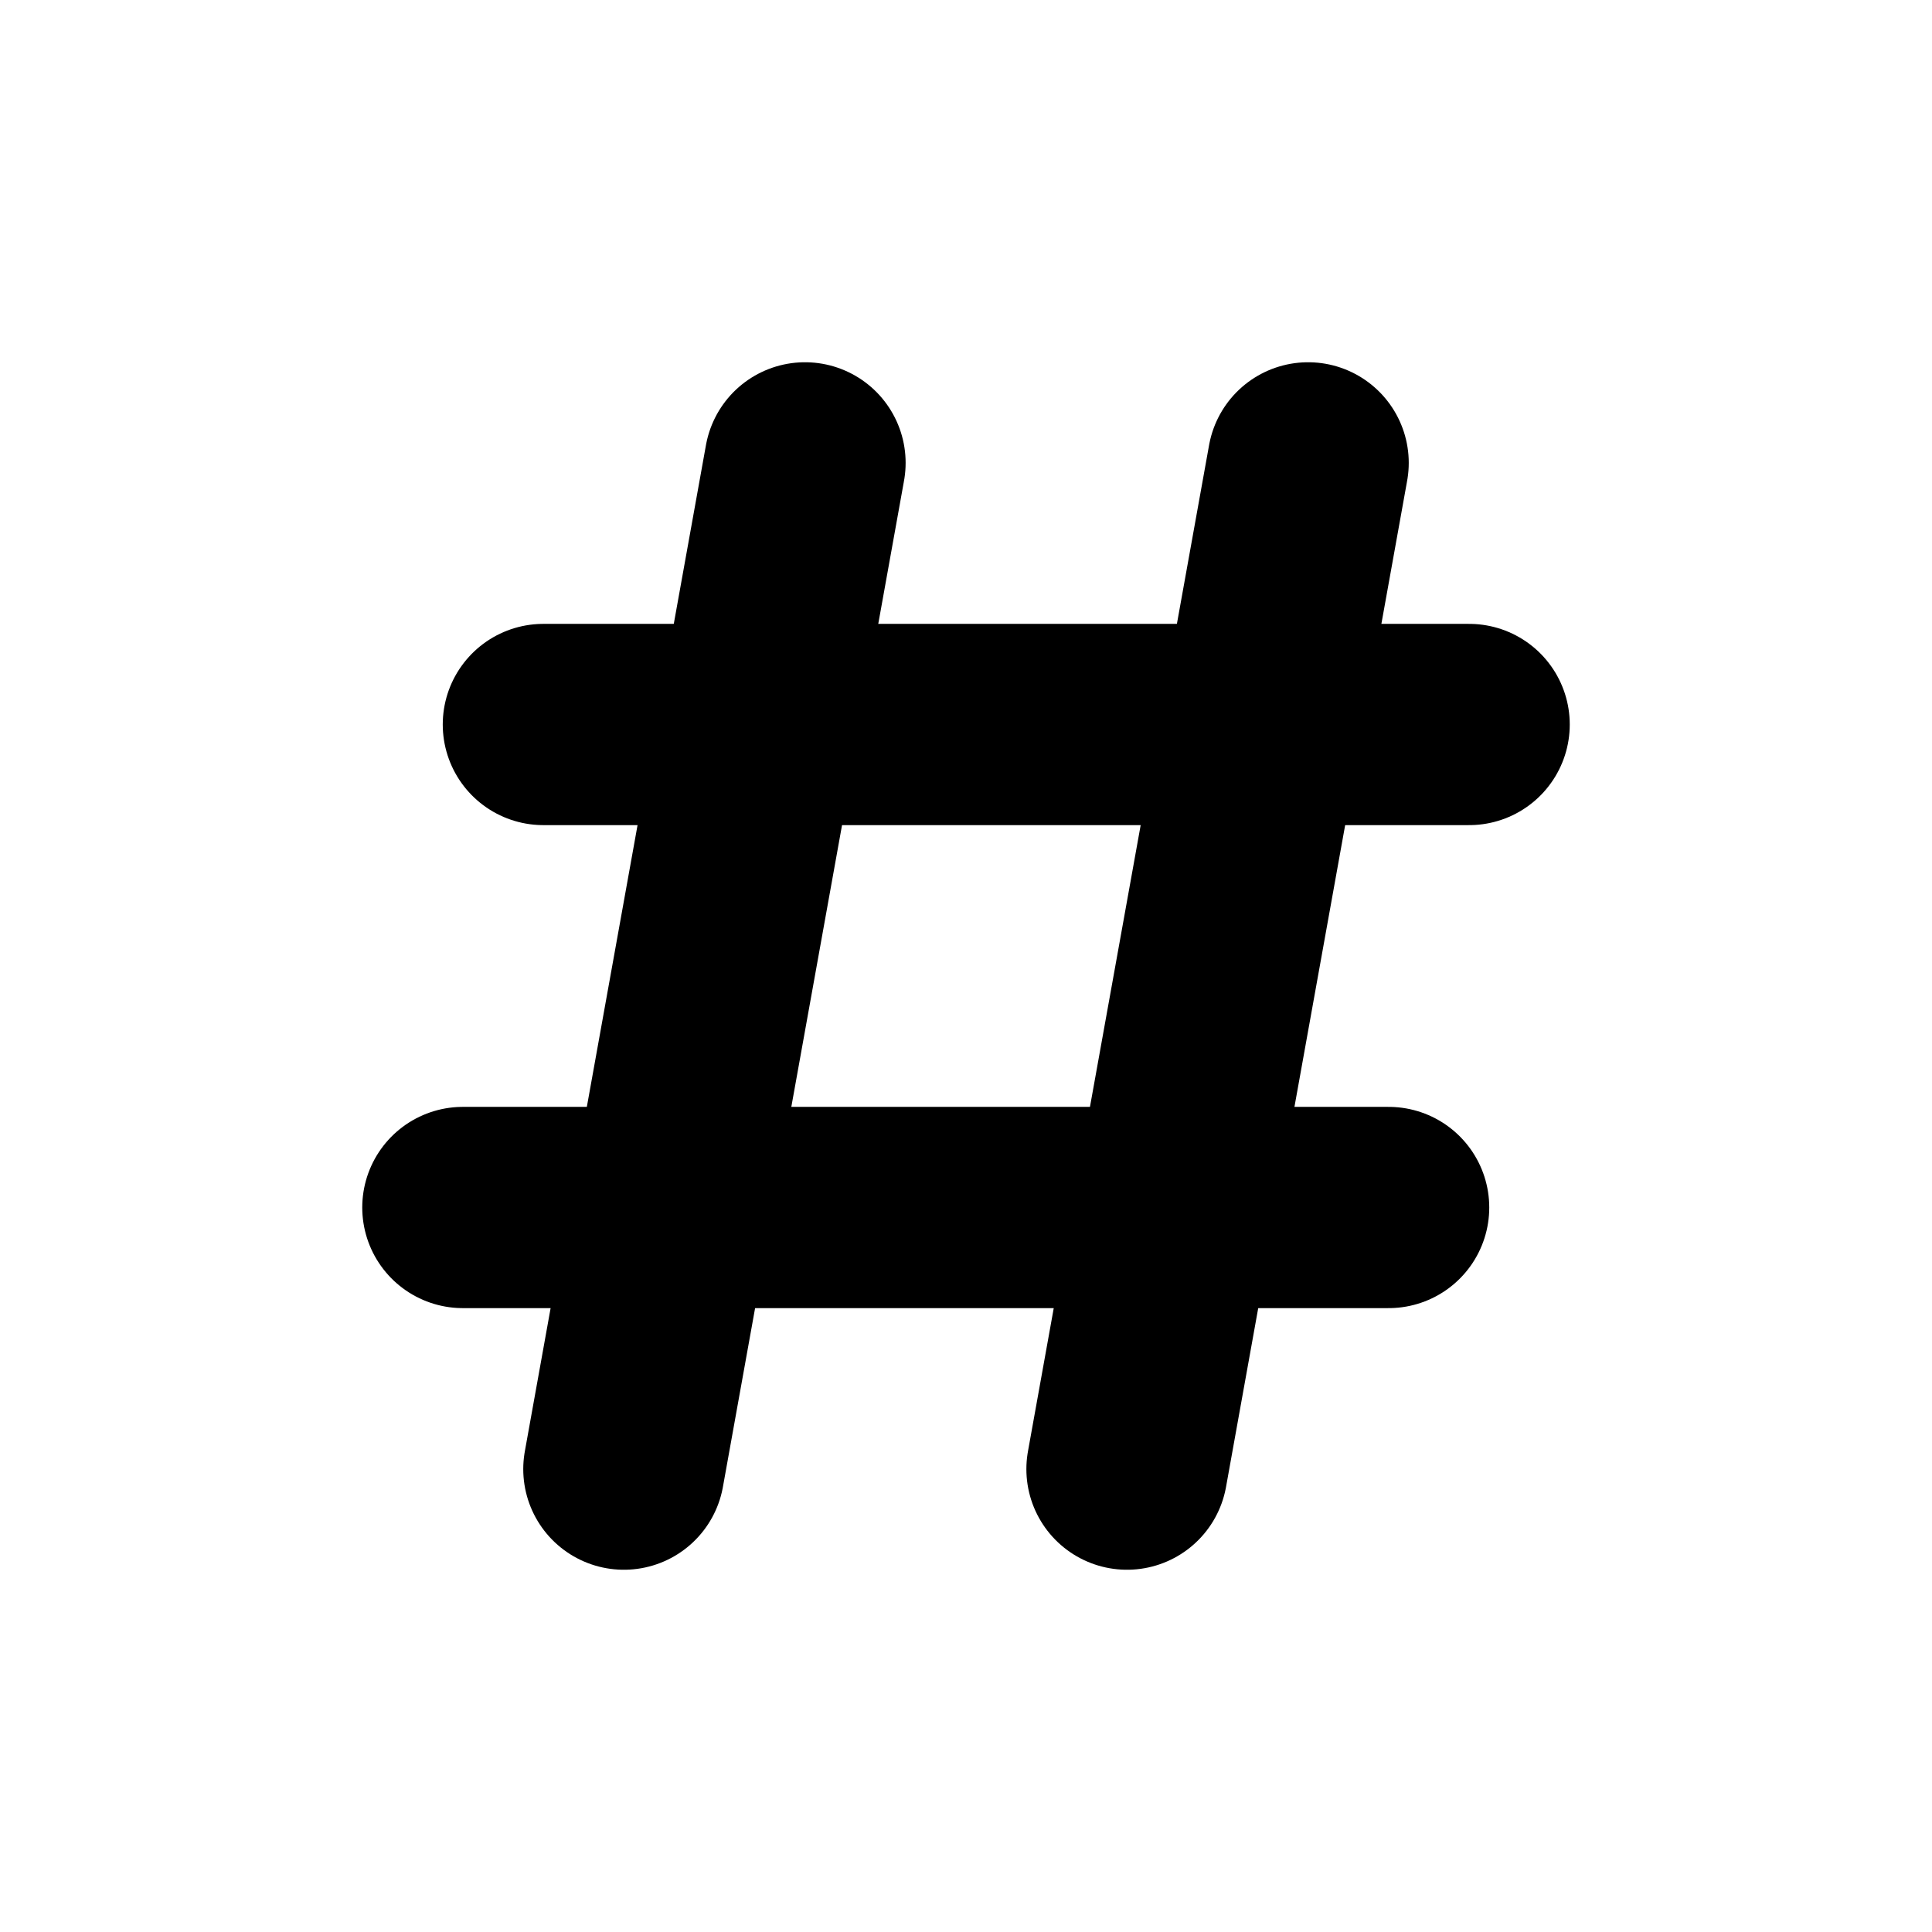
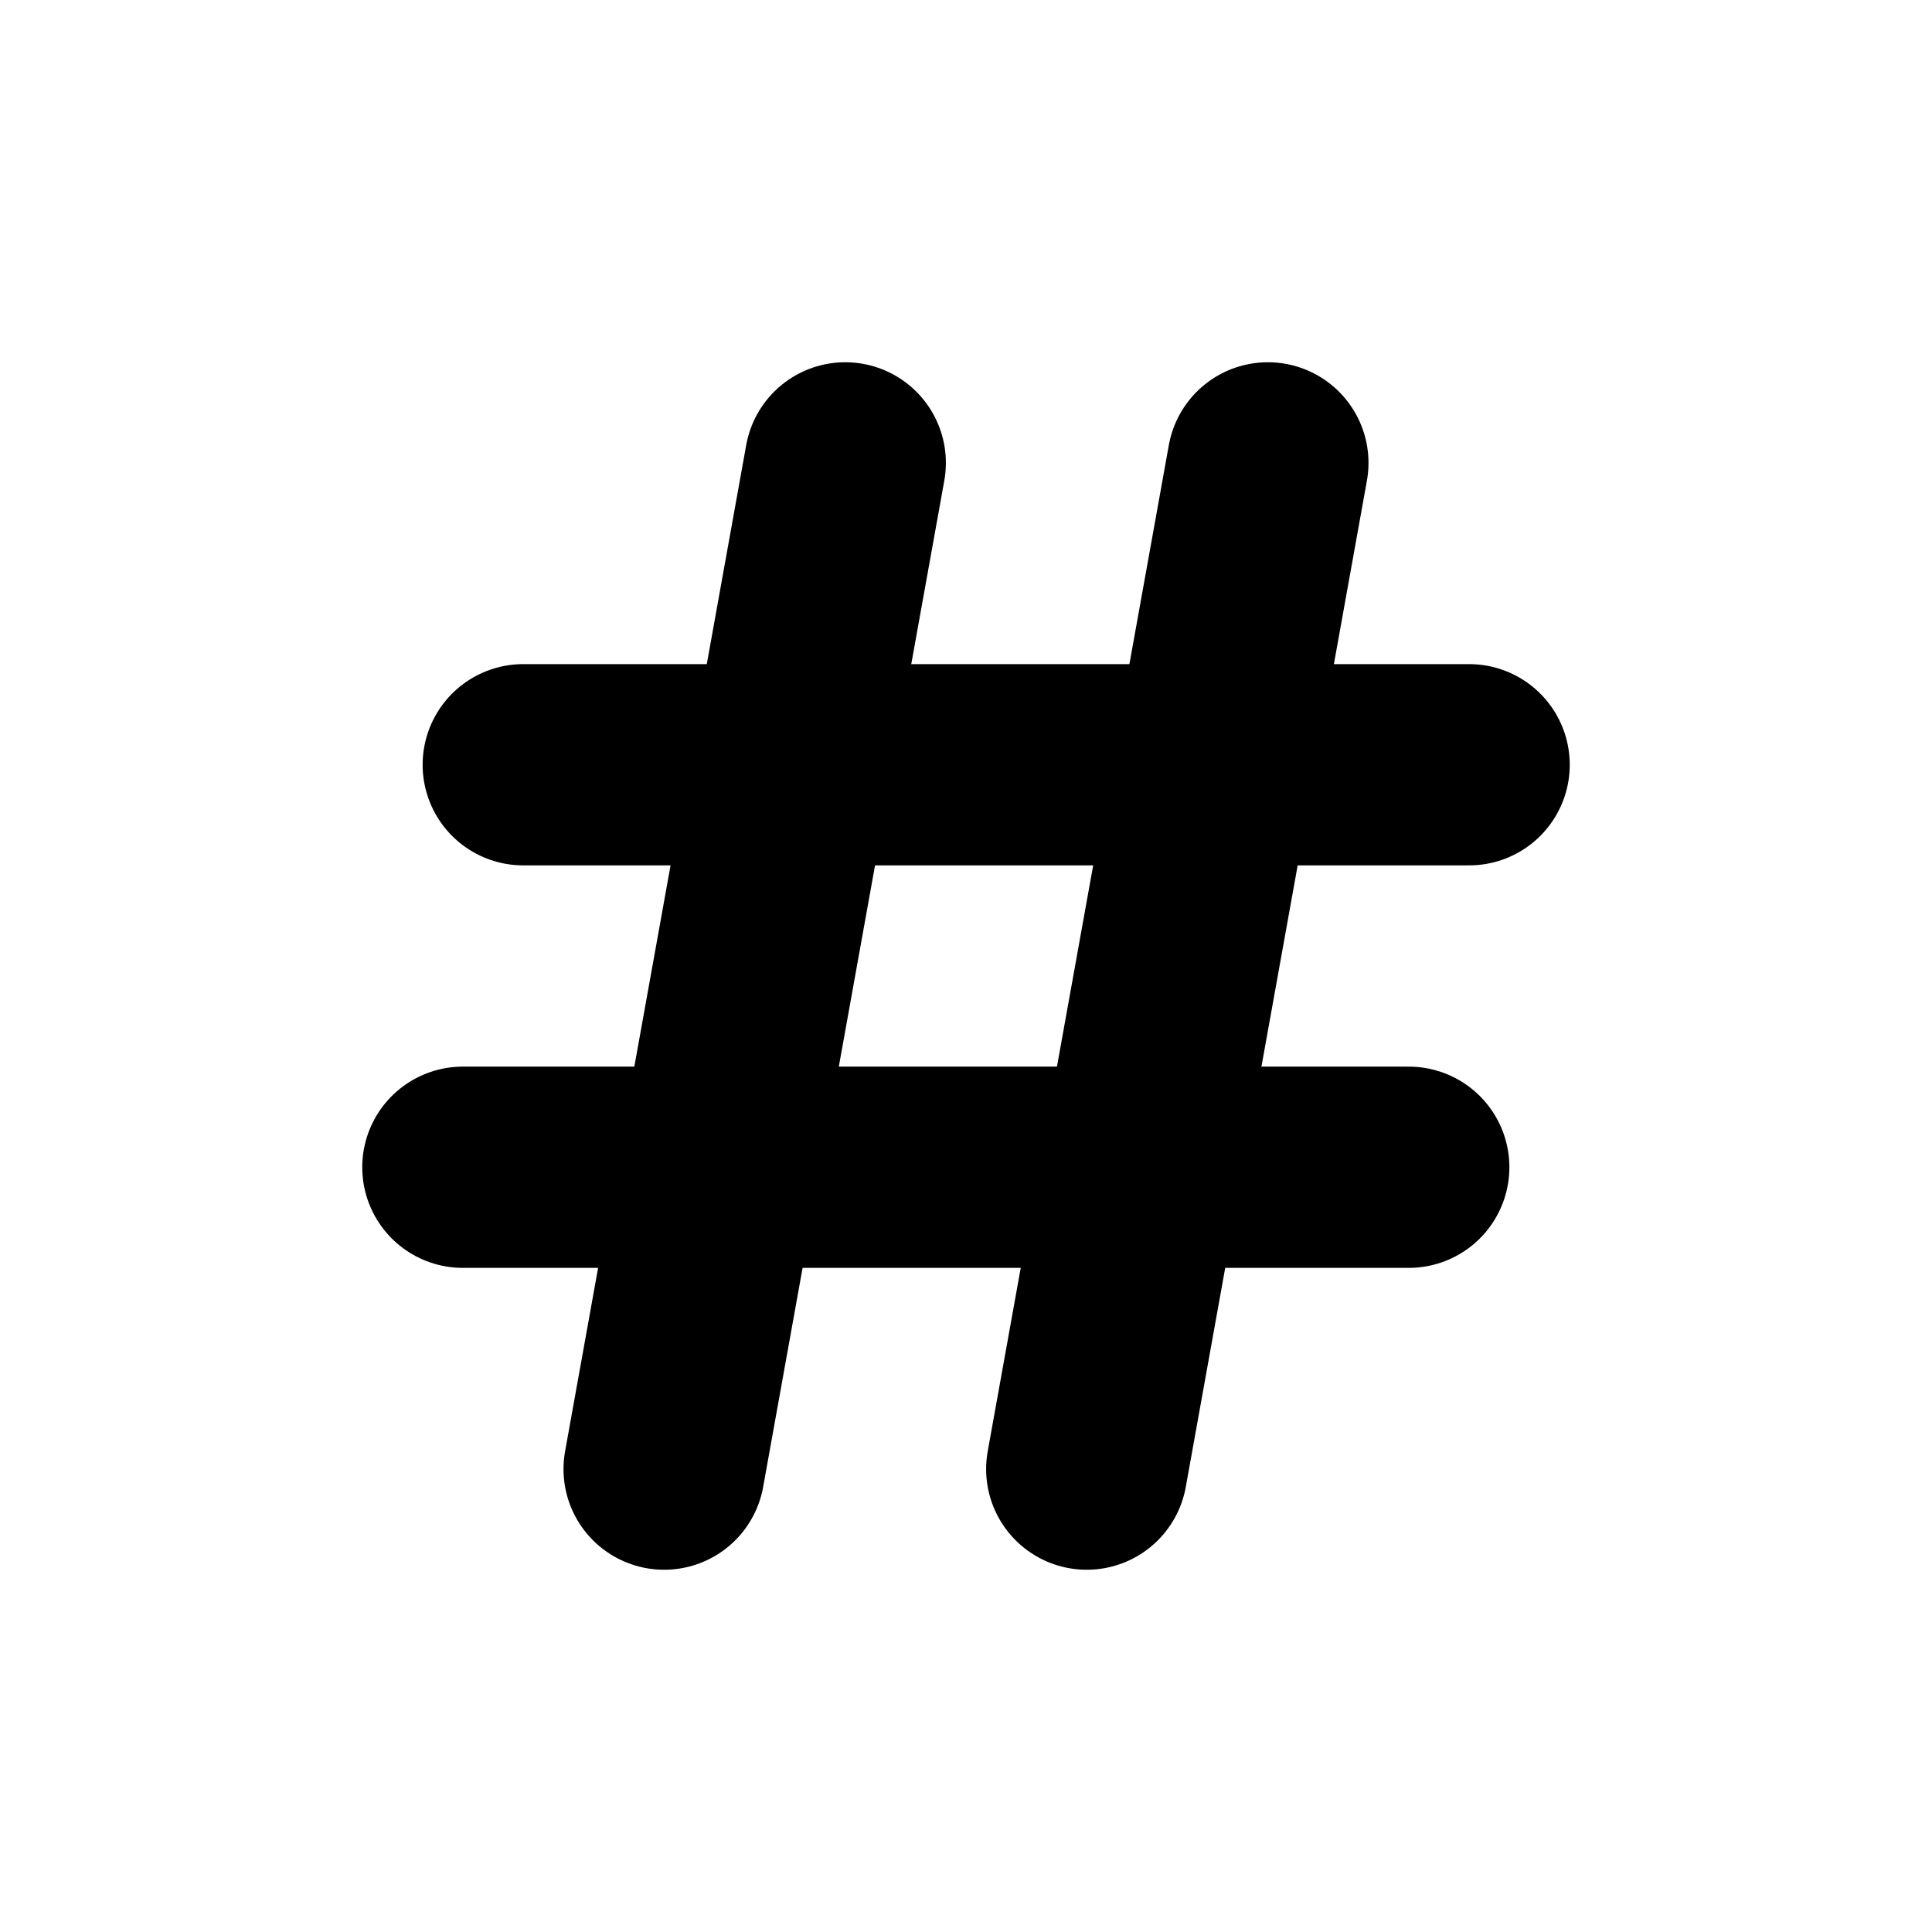
<svg xmlns="http://www.w3.org/2000/svg" viewBox="0 0 24 24" fill="none" stroke="currentColor" stroke-width="2.5" stroke-linecap="round" stroke-linejoin="round">
-   <path d="M10 5.75L7.75 18.25" />
-   <path d="M16.25 5.75L14 18.25" />
-   <path d="M6.75 9H18.25" />
-   <path d="M5.75 15H17.25" />
+   <path d="M10.5 5.75L8.25 18.25" />
+   <path d="M15.75 5.75L13.5 18.25" />
+   <path d="M6.5 9.5H18.25" />
+   <path d="M5.75 14.5H17.5" />
</svg>
